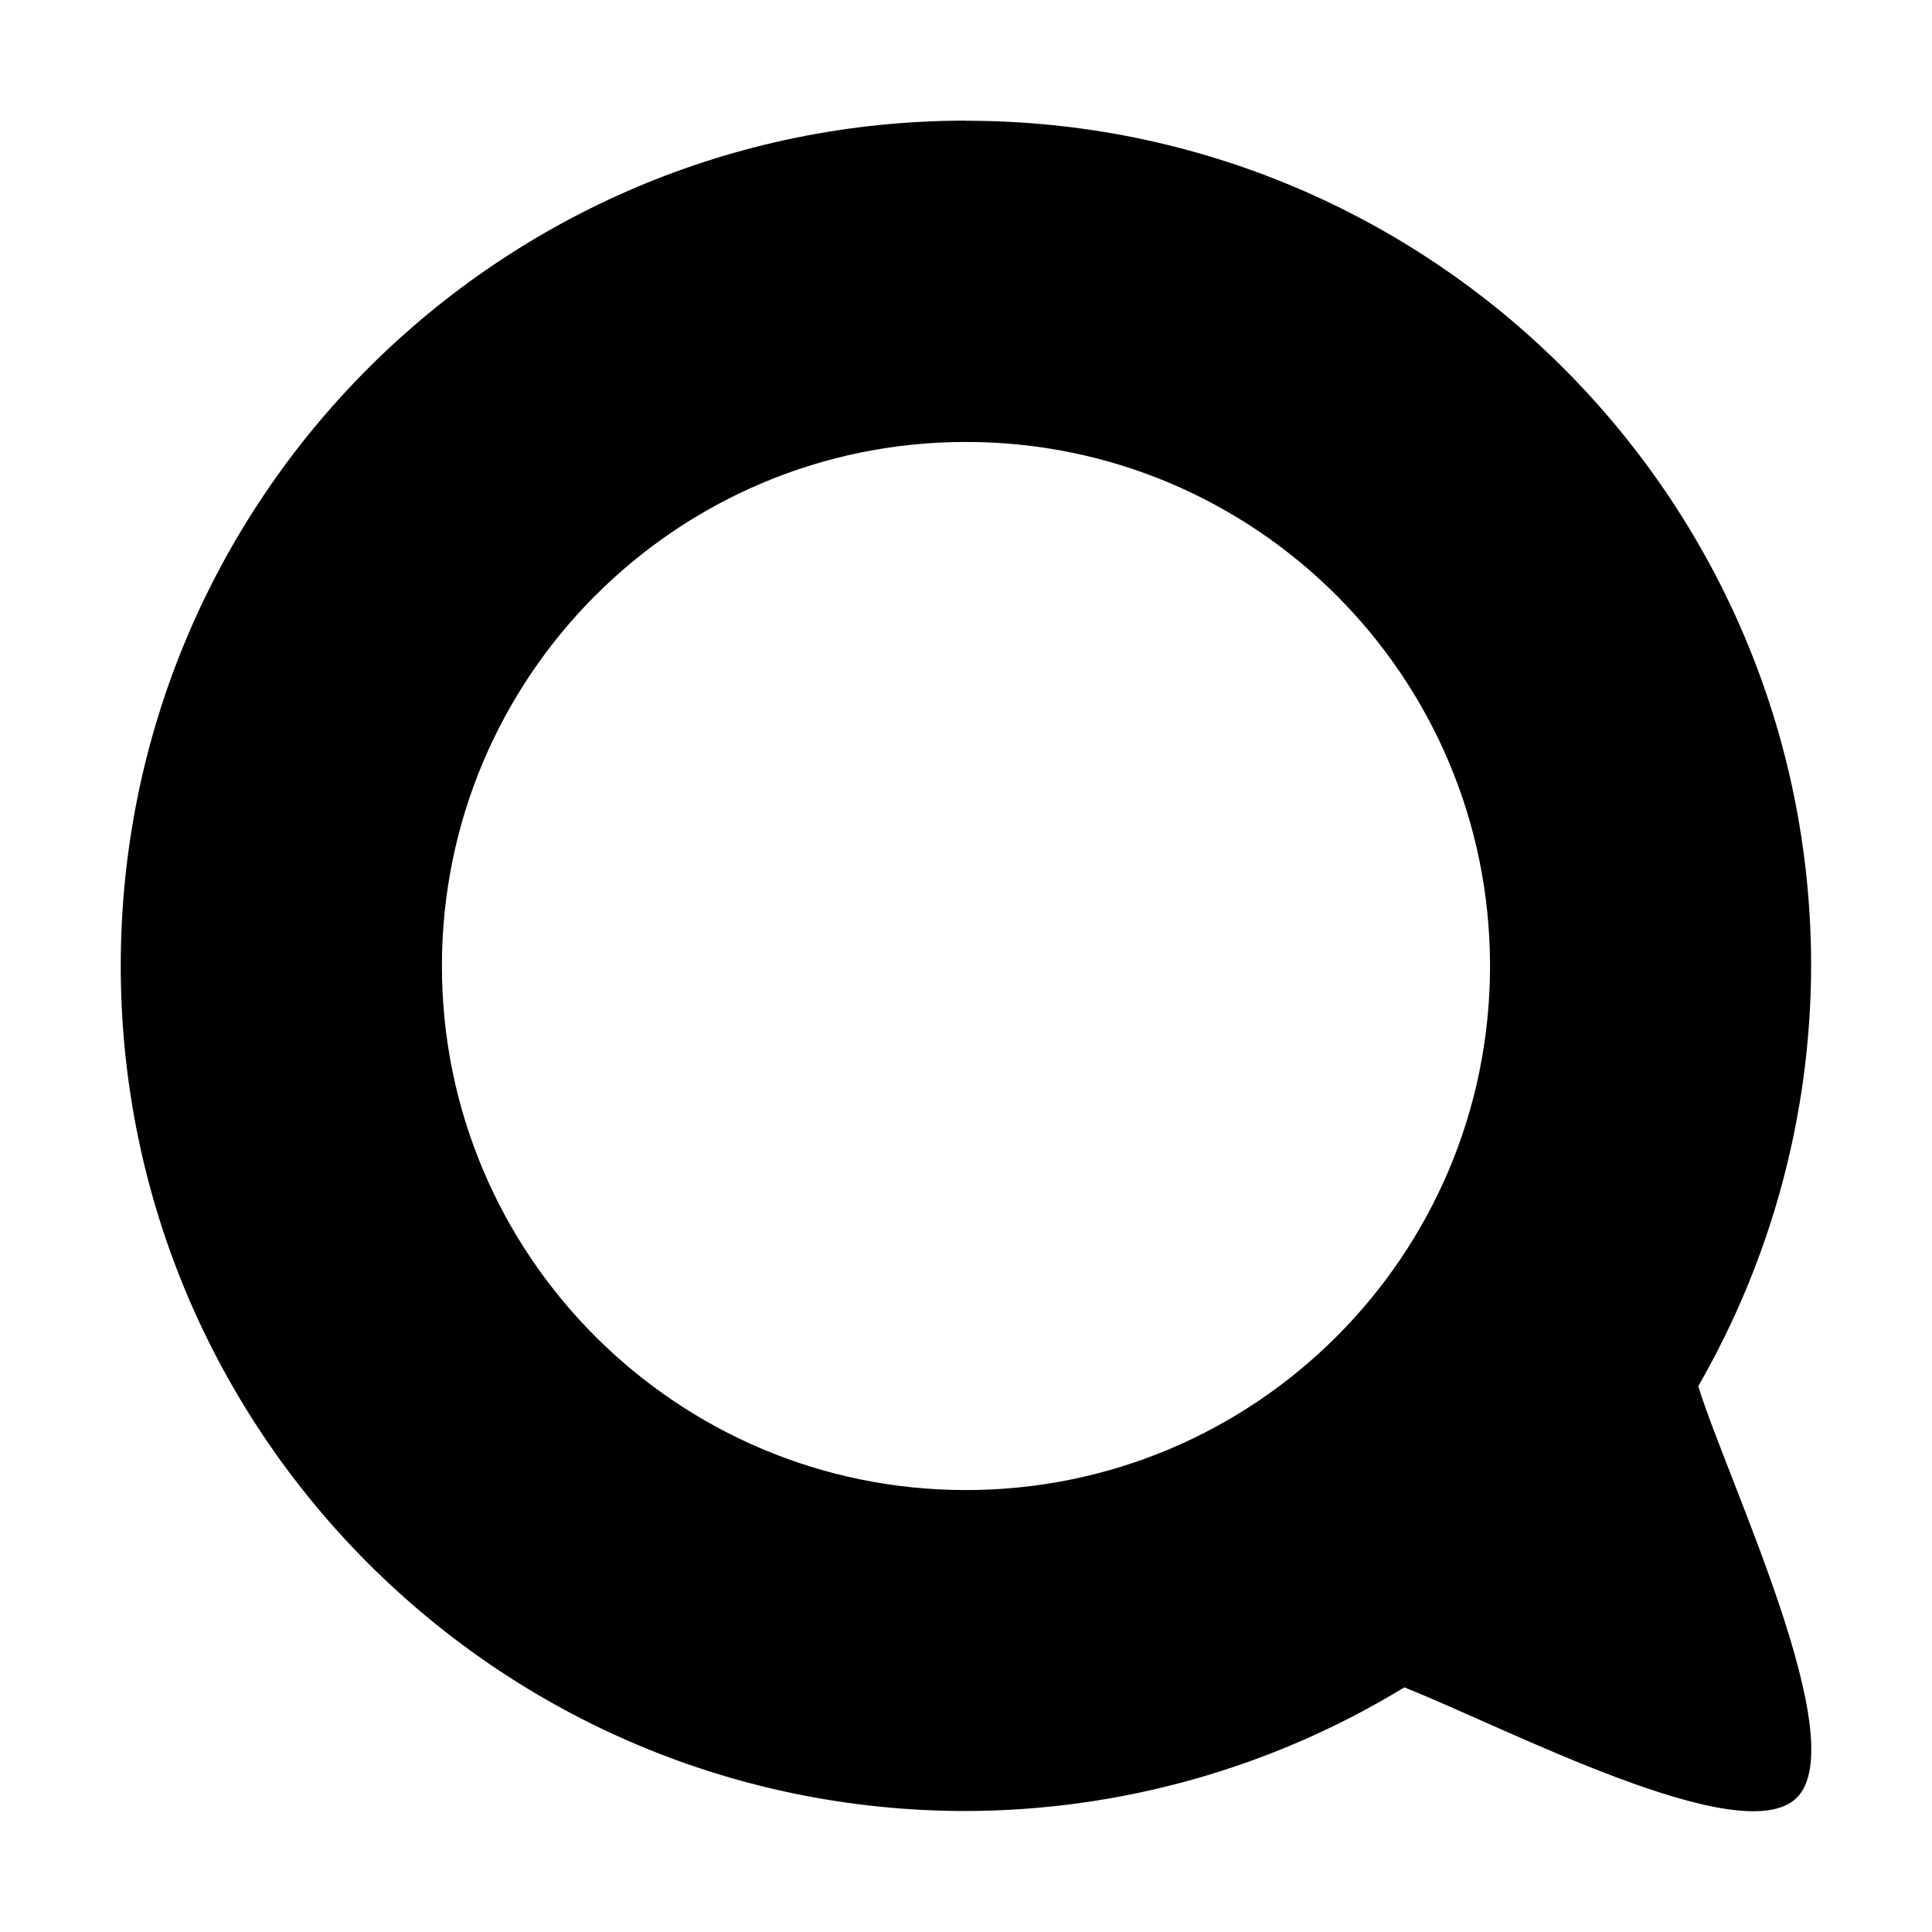
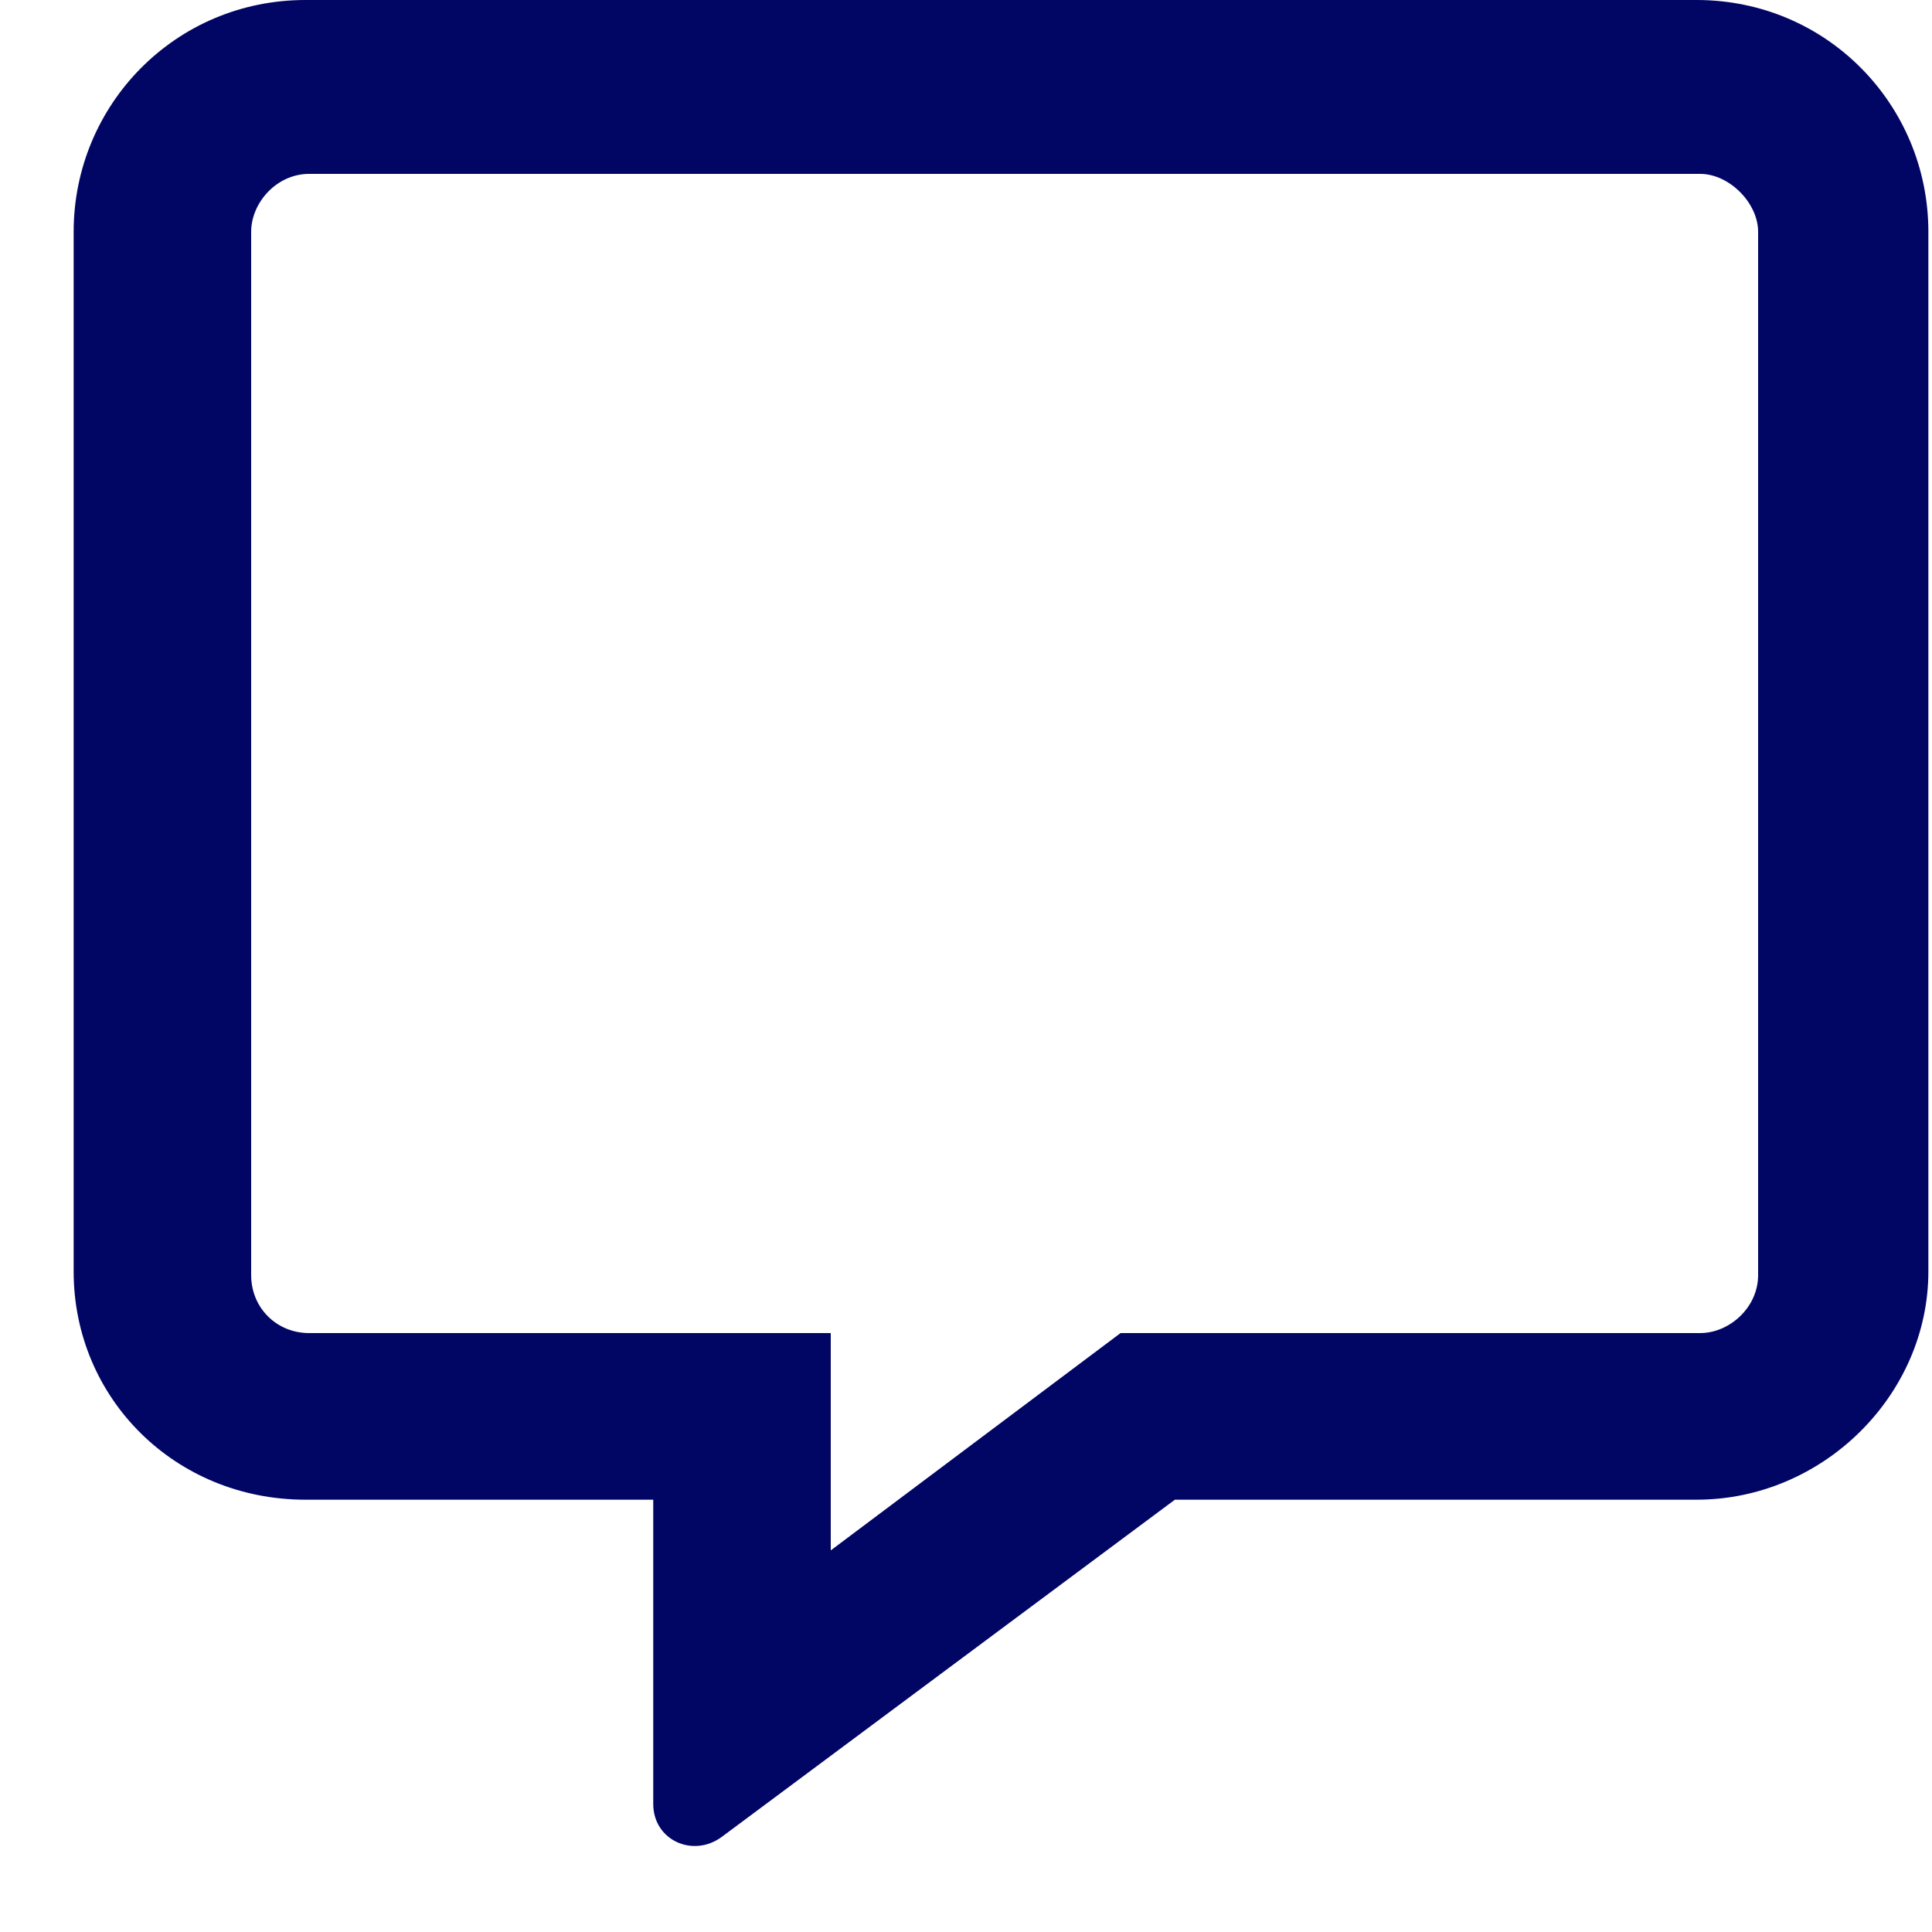
- <svg xmlns="http://www.w3.org/2000/svg" width="16" height="16" version="1.1" viewBox="0 0 16 16">
-   <path d="m7.999 0.999a6.999 6.999 0 0 0-6.999 7 6.999 6.999 0 0 0 6.999 6.999 6.999 6.999 0 0 0 3.631-1.024c0.86 0.342 2.787 1.356 3.246 0.918 0.479-0.458-0.563-2.612-0.812-3.412a6.999 6.999 0 0 0 0.935-3.481 6.999 6.999 0 0 0-6.999-6.999zm8e-4 2.661a4.34 4.34 0 0 1 4.34 4.34 4.34 4.34 0 0 1-4.34 4.34 4.34 4.34 0 0 1-4.34-4.34 4.34 4.34 0 0 1 4.34-4.34z" stroke-width=".14" />
+ <svg xmlns="http://www.w3.org/2000/svg" width="25" height="25" viewBox="0 0 25 25" fill="none">
+   <path d="M21.953 0H3.953C2.266 0 0.953 1.359 0.953 3V16.453C0.953 18.094 2.266 19.406 3.953 19.406H8.453V23.344C8.453 23.812 8.969 24.047 9.344 23.766L15.203 19.406H21.953C23.594 19.406 24.953 18.047 24.953 16.453V3C24.953 1.359 23.641 0 21.953 0ZM22.75 16.5C22.75 16.922 22.375 17.25 22 17.25H14.5L10.75 20.062V17.25H4C3.578 17.25 3.25 16.922 3.25 16.5V3C3.25 2.625 3.578 2.25 4 2.25H22C22.375 2.25 22.75 2.625 22.75 3V16.5Z" fill="#010564" />
</svg>
